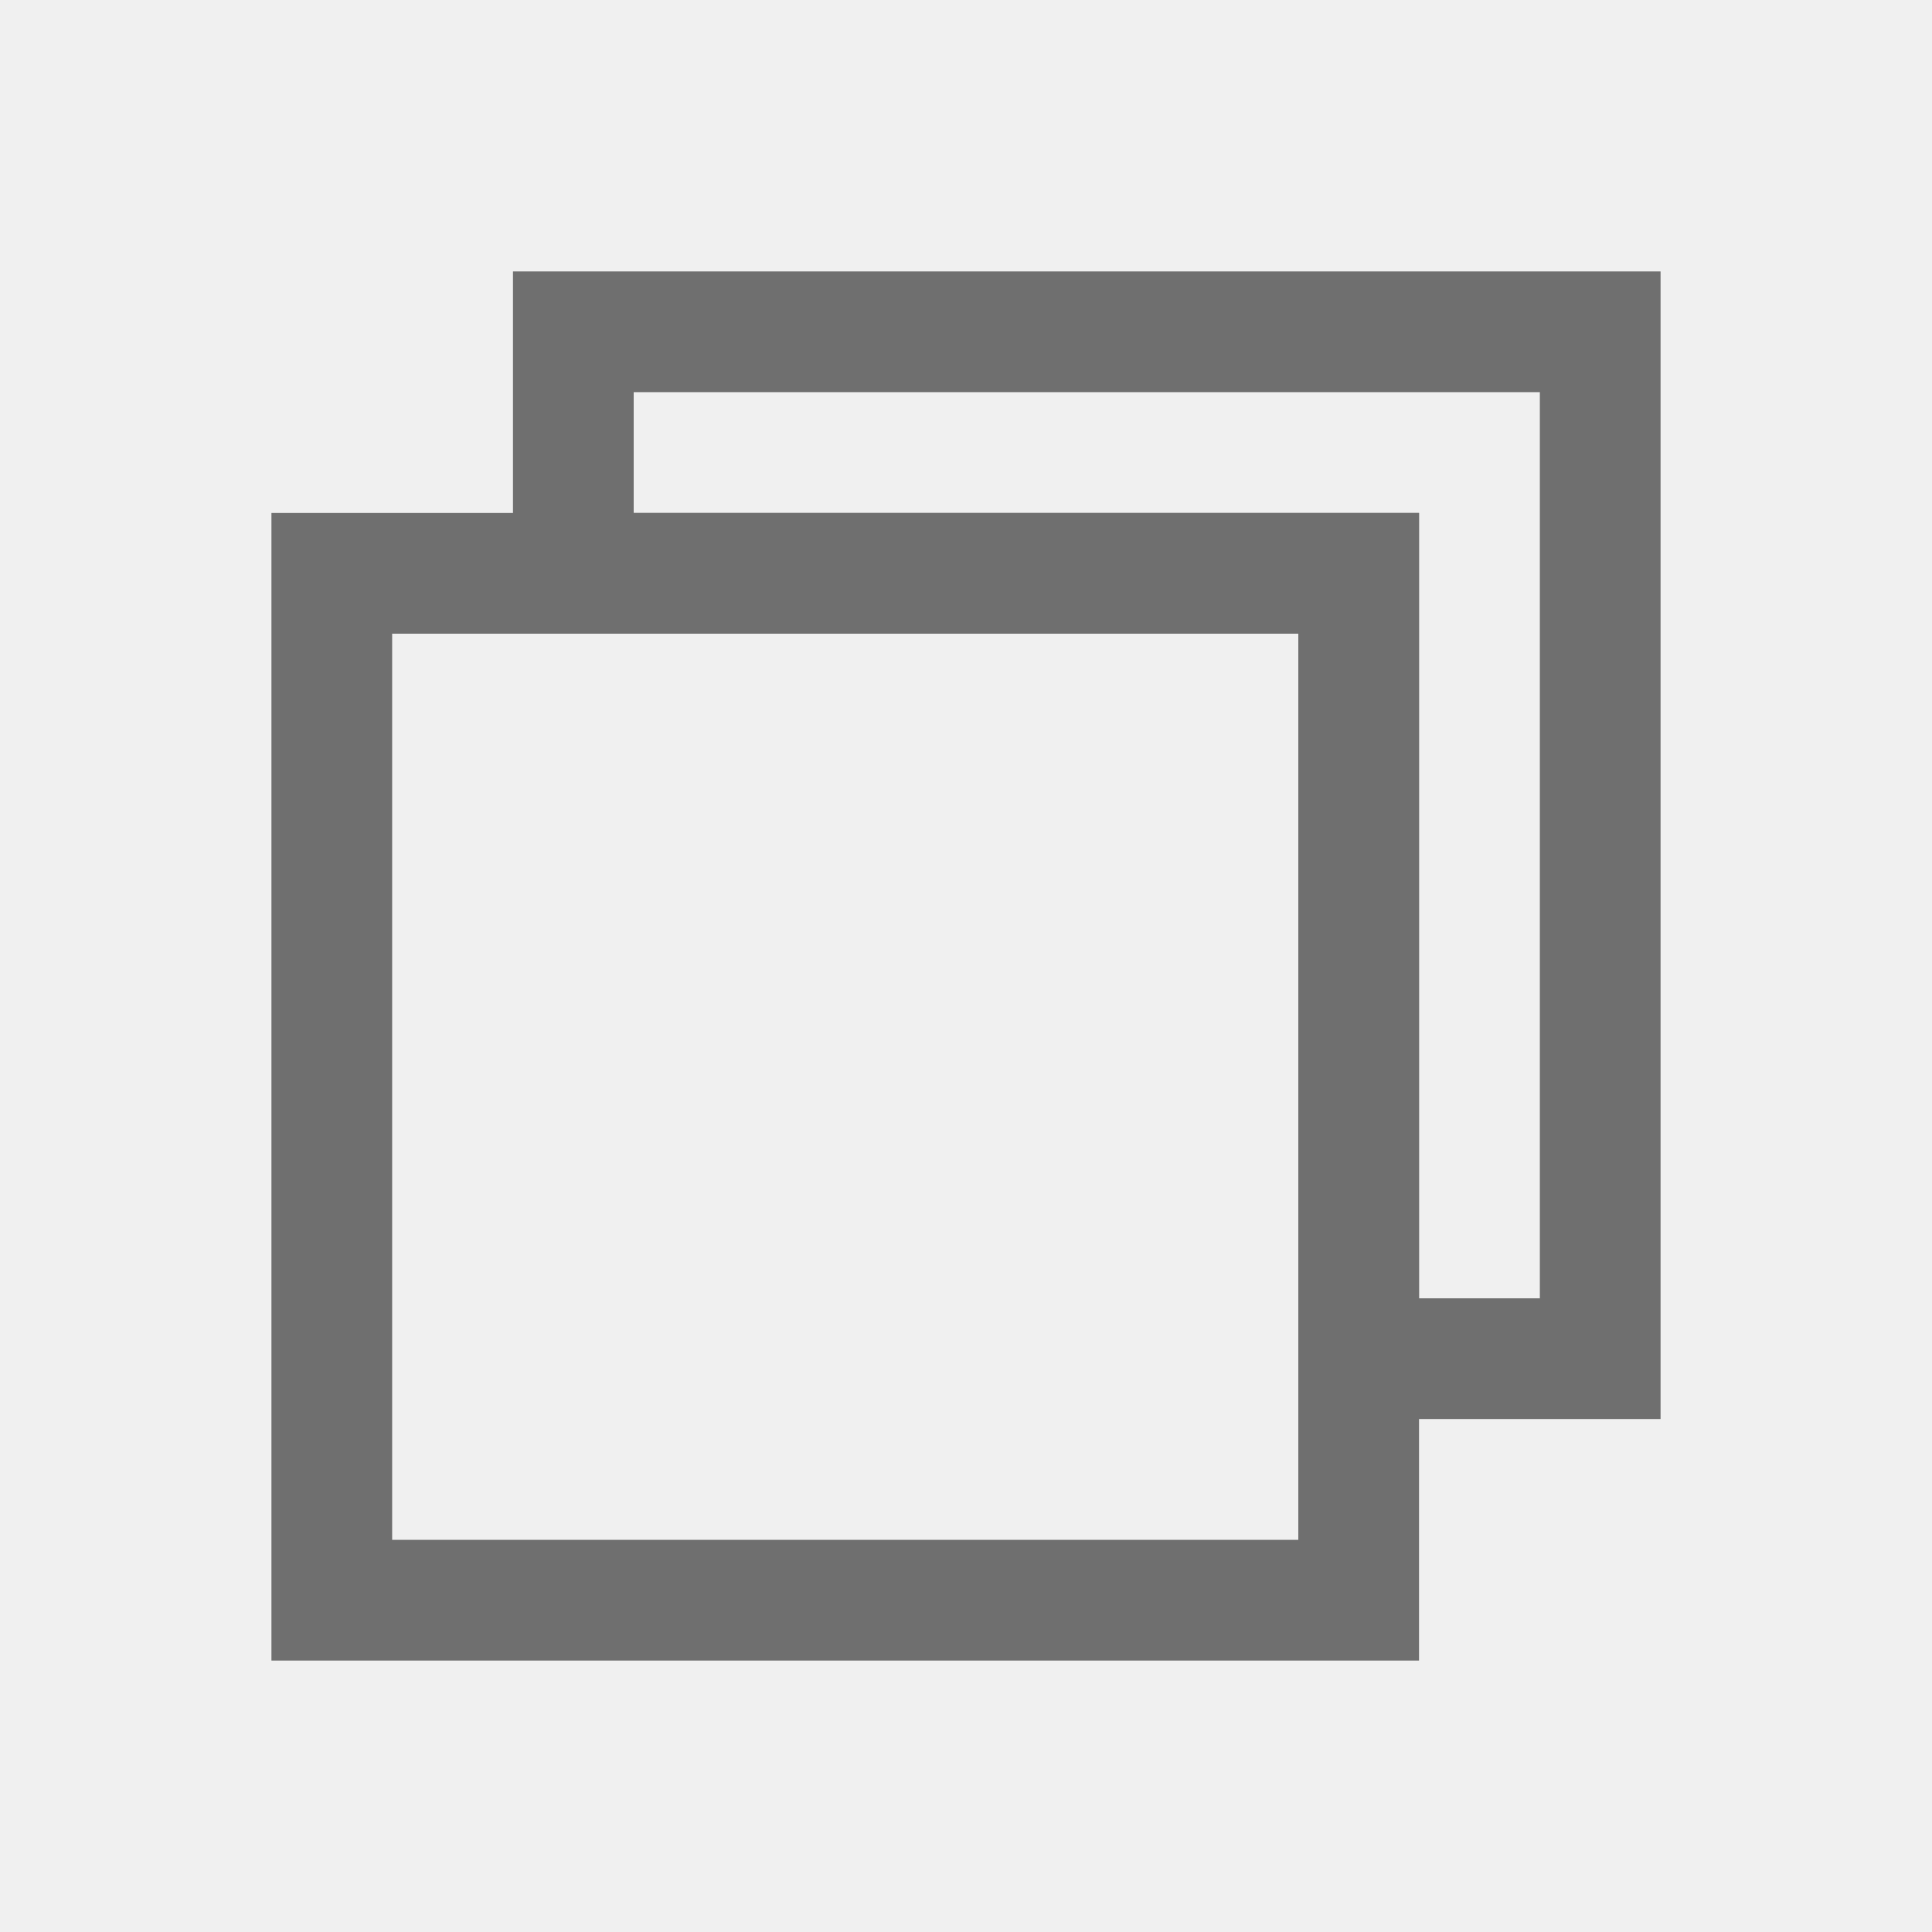
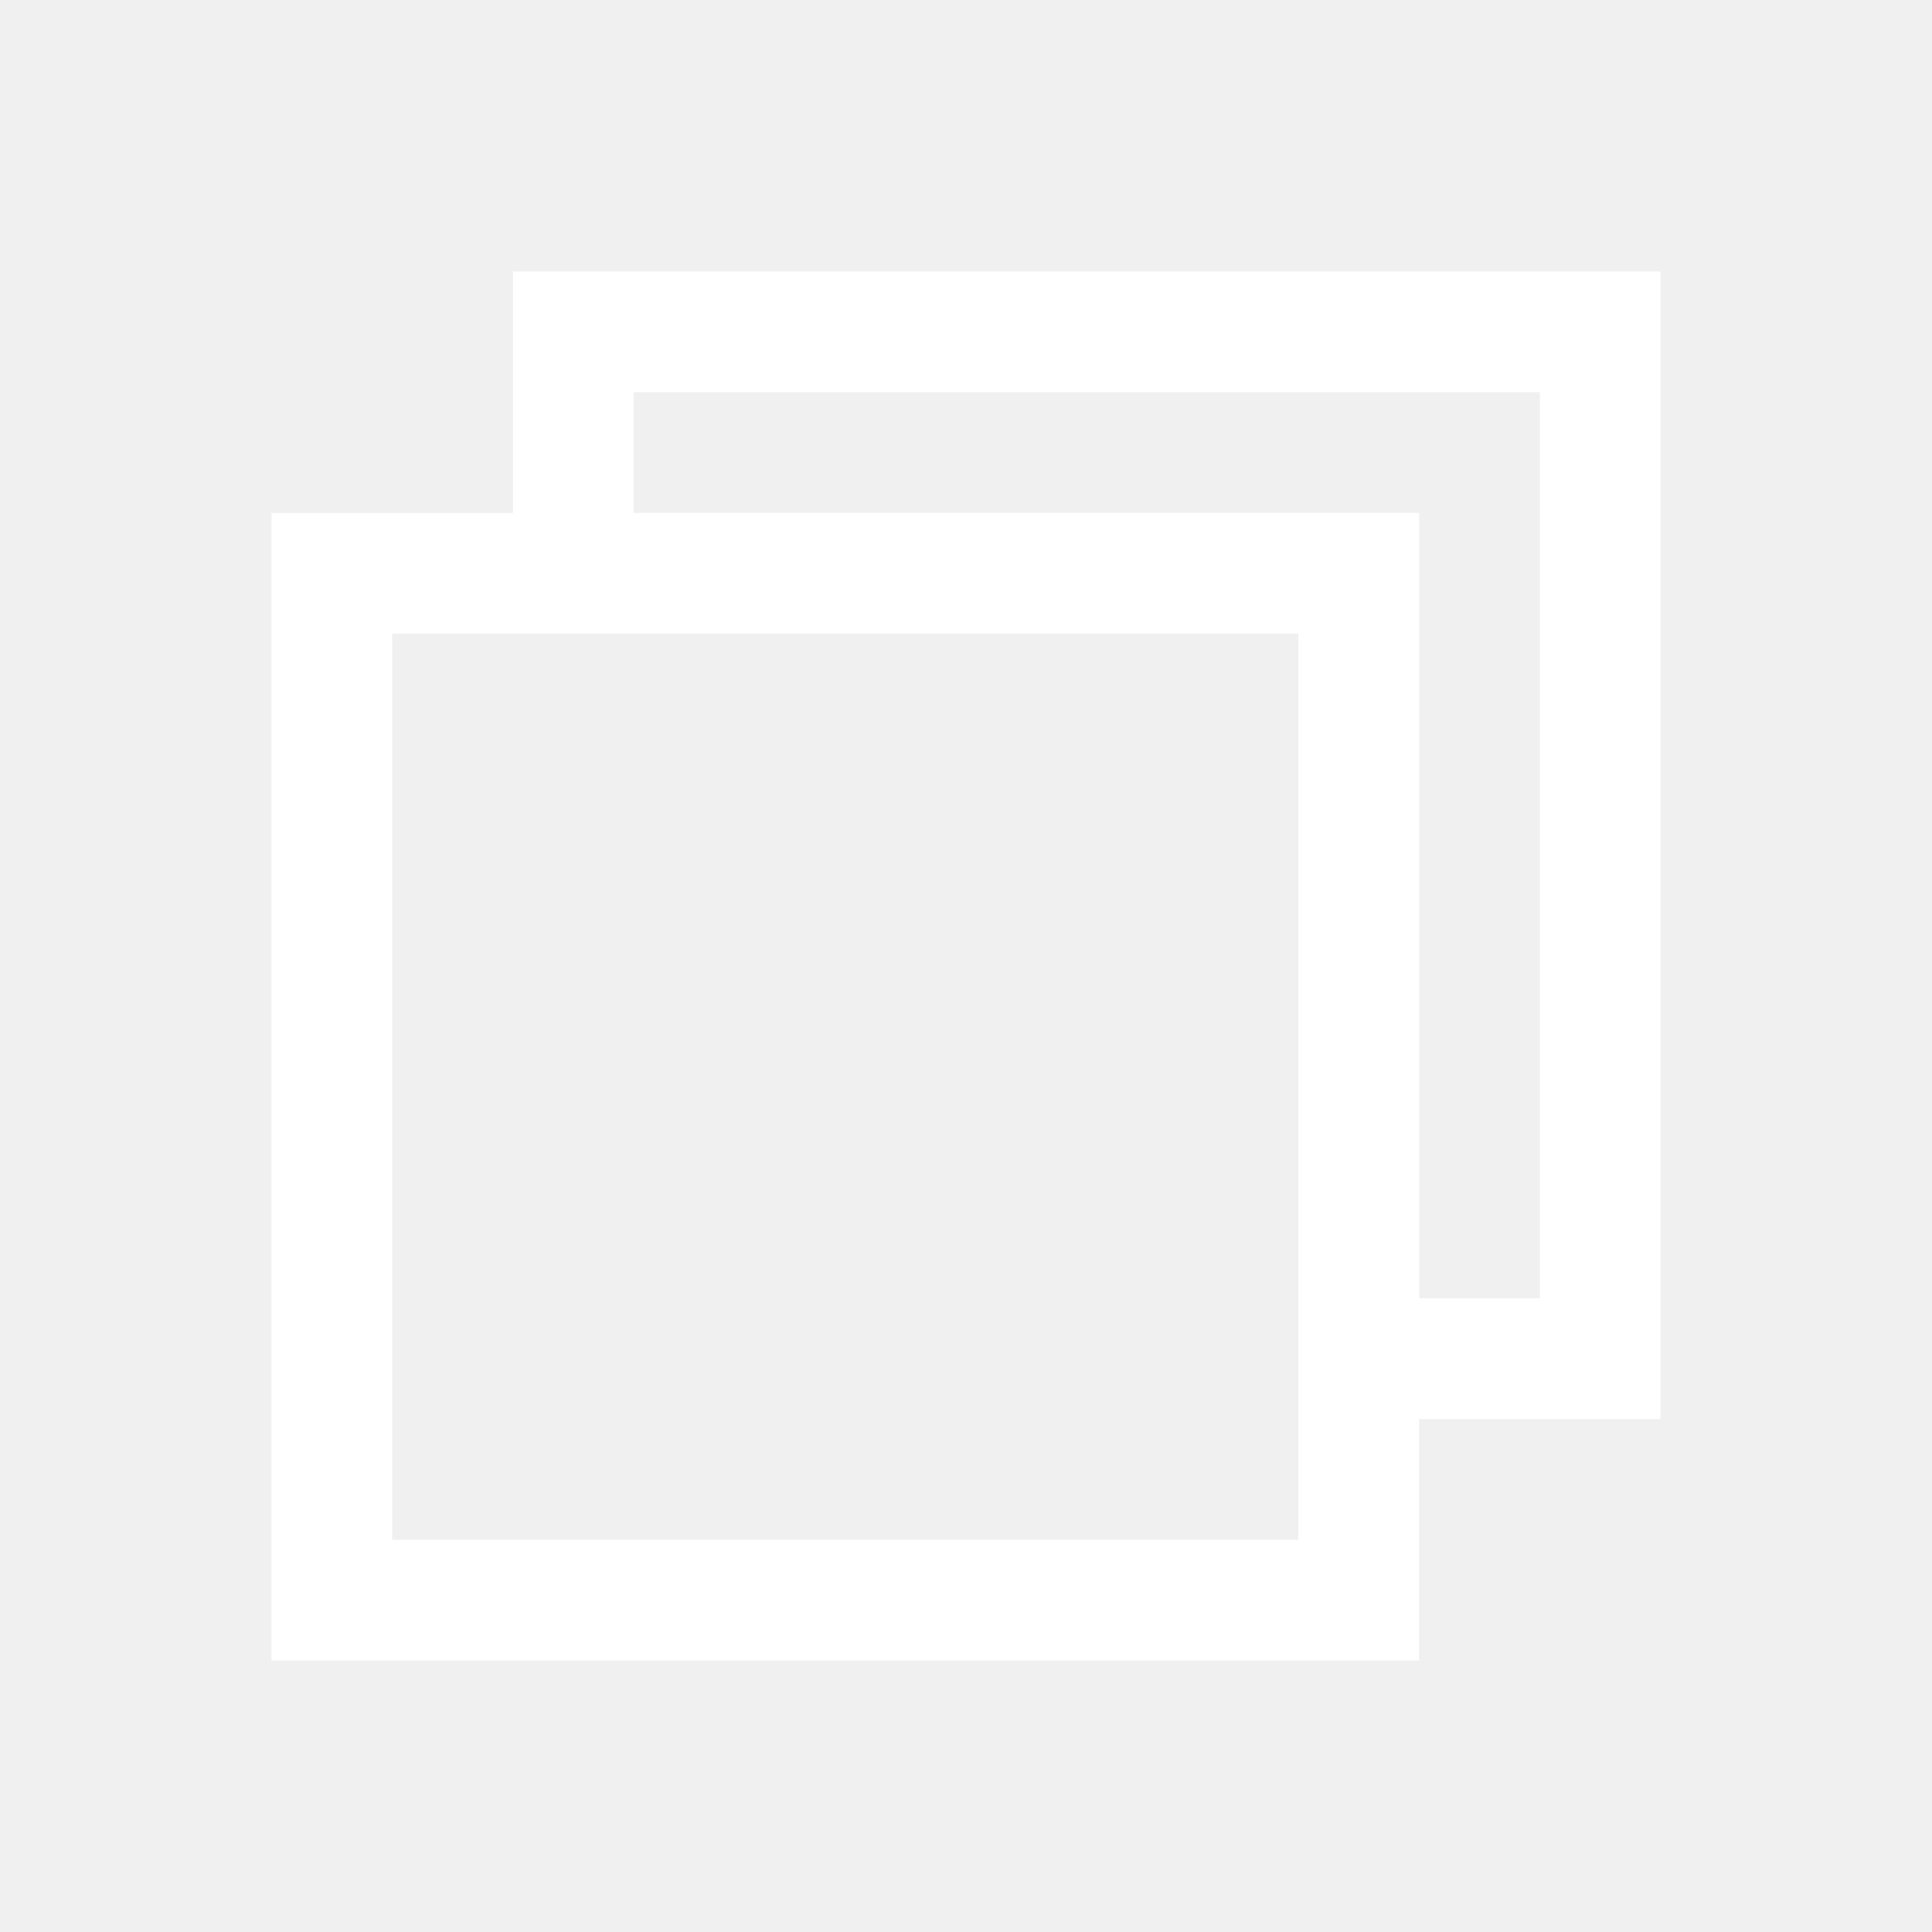
<svg xmlns="http://www.w3.org/2000/svg" width="64" height="64" viewBox="0 0 16.933 16.933" version="1.1" id="svg5">
  <defs id="defs2" />
  <g id="layer3" style="display:inline;fill:#000000;fill-opacity:0.15">
-     <path id="path1894" style="display:inline;fill:none;fill-opacity:0.15;fill-rule:evenodd;stroke:#6f6f6f;stroke-width:1.058;stroke-linejoin:miter;stroke-miterlimit:4;stroke-dasharray:none;stroke-opacity:1" d="m 5.025,2.908 v 2.117 h 6.883 v 6.883 h 2.117 V 2.908 Z" />
+     <path id="path1894" style="display:inline;fill:none;fill-opacity:0.15;fill-rule:evenodd;stroke:#ffffff;stroke-width:1.058;stroke-linejoin:miter;stroke-miterlimit:4;stroke-dasharray:none;stroke-opacity:1" d="m 5.025,2.908 v 2.117 h 6.883 v 6.883 h 2.117 V 2.908 Z" />
  </g>
  <g id="g1891" style="display:inline;fill:#000000;fill-opacity:0.15">
-     <rect style="display:inline;fill:none;fill-opacity:1;fill-rule:evenodd;stroke:#6f6f6f;stroke-width:1.058;stroke-linejoin:miter;stroke-miterlimit:4;stroke-dasharray:none;stroke-opacity:1" id="rect1889" width="9" height="9" x="2.908" y="5.025" />
+     <rect style="display:inline;fill:none;fill-opacity:1;fill-rule:evenodd;stroke:#ffffff;stroke-width:1.058;stroke-linejoin:miter;stroke-miterlimit:4;stroke-dasharray:none;stroke-opacity:1" id="rect1889" width="9" height="9" x="2.908" y="5.025" />
  </g>
</svg>
